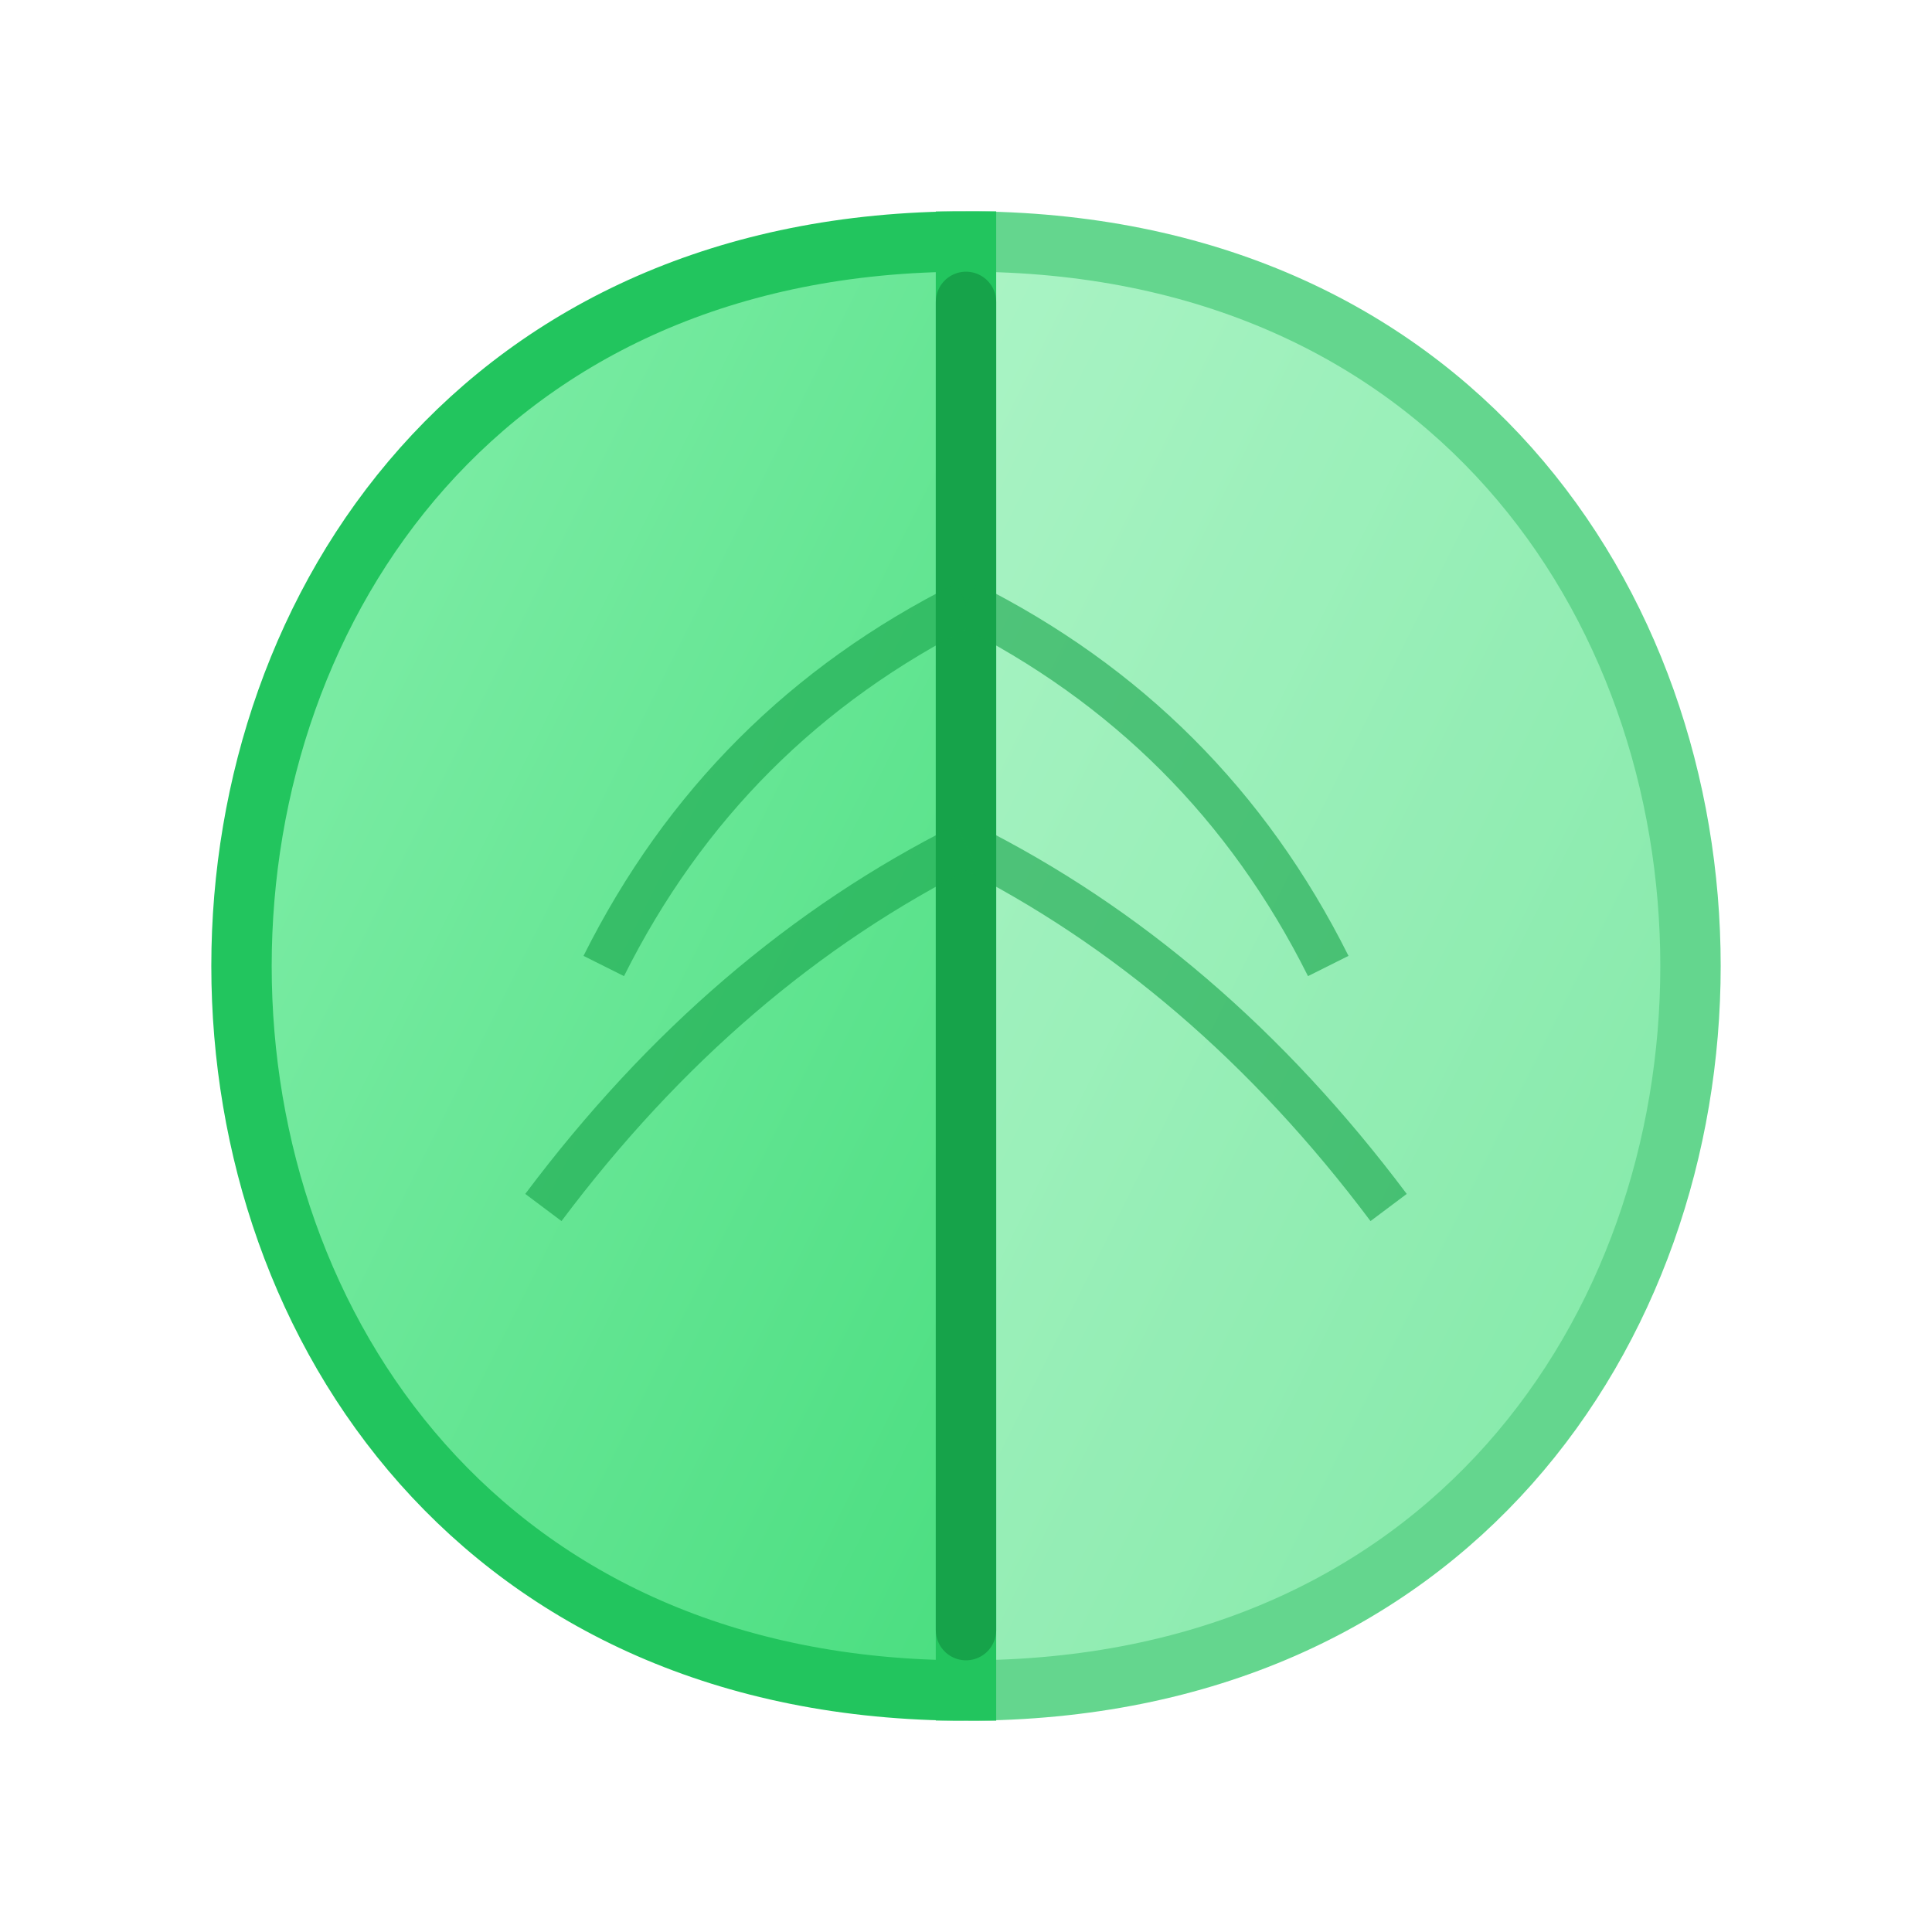
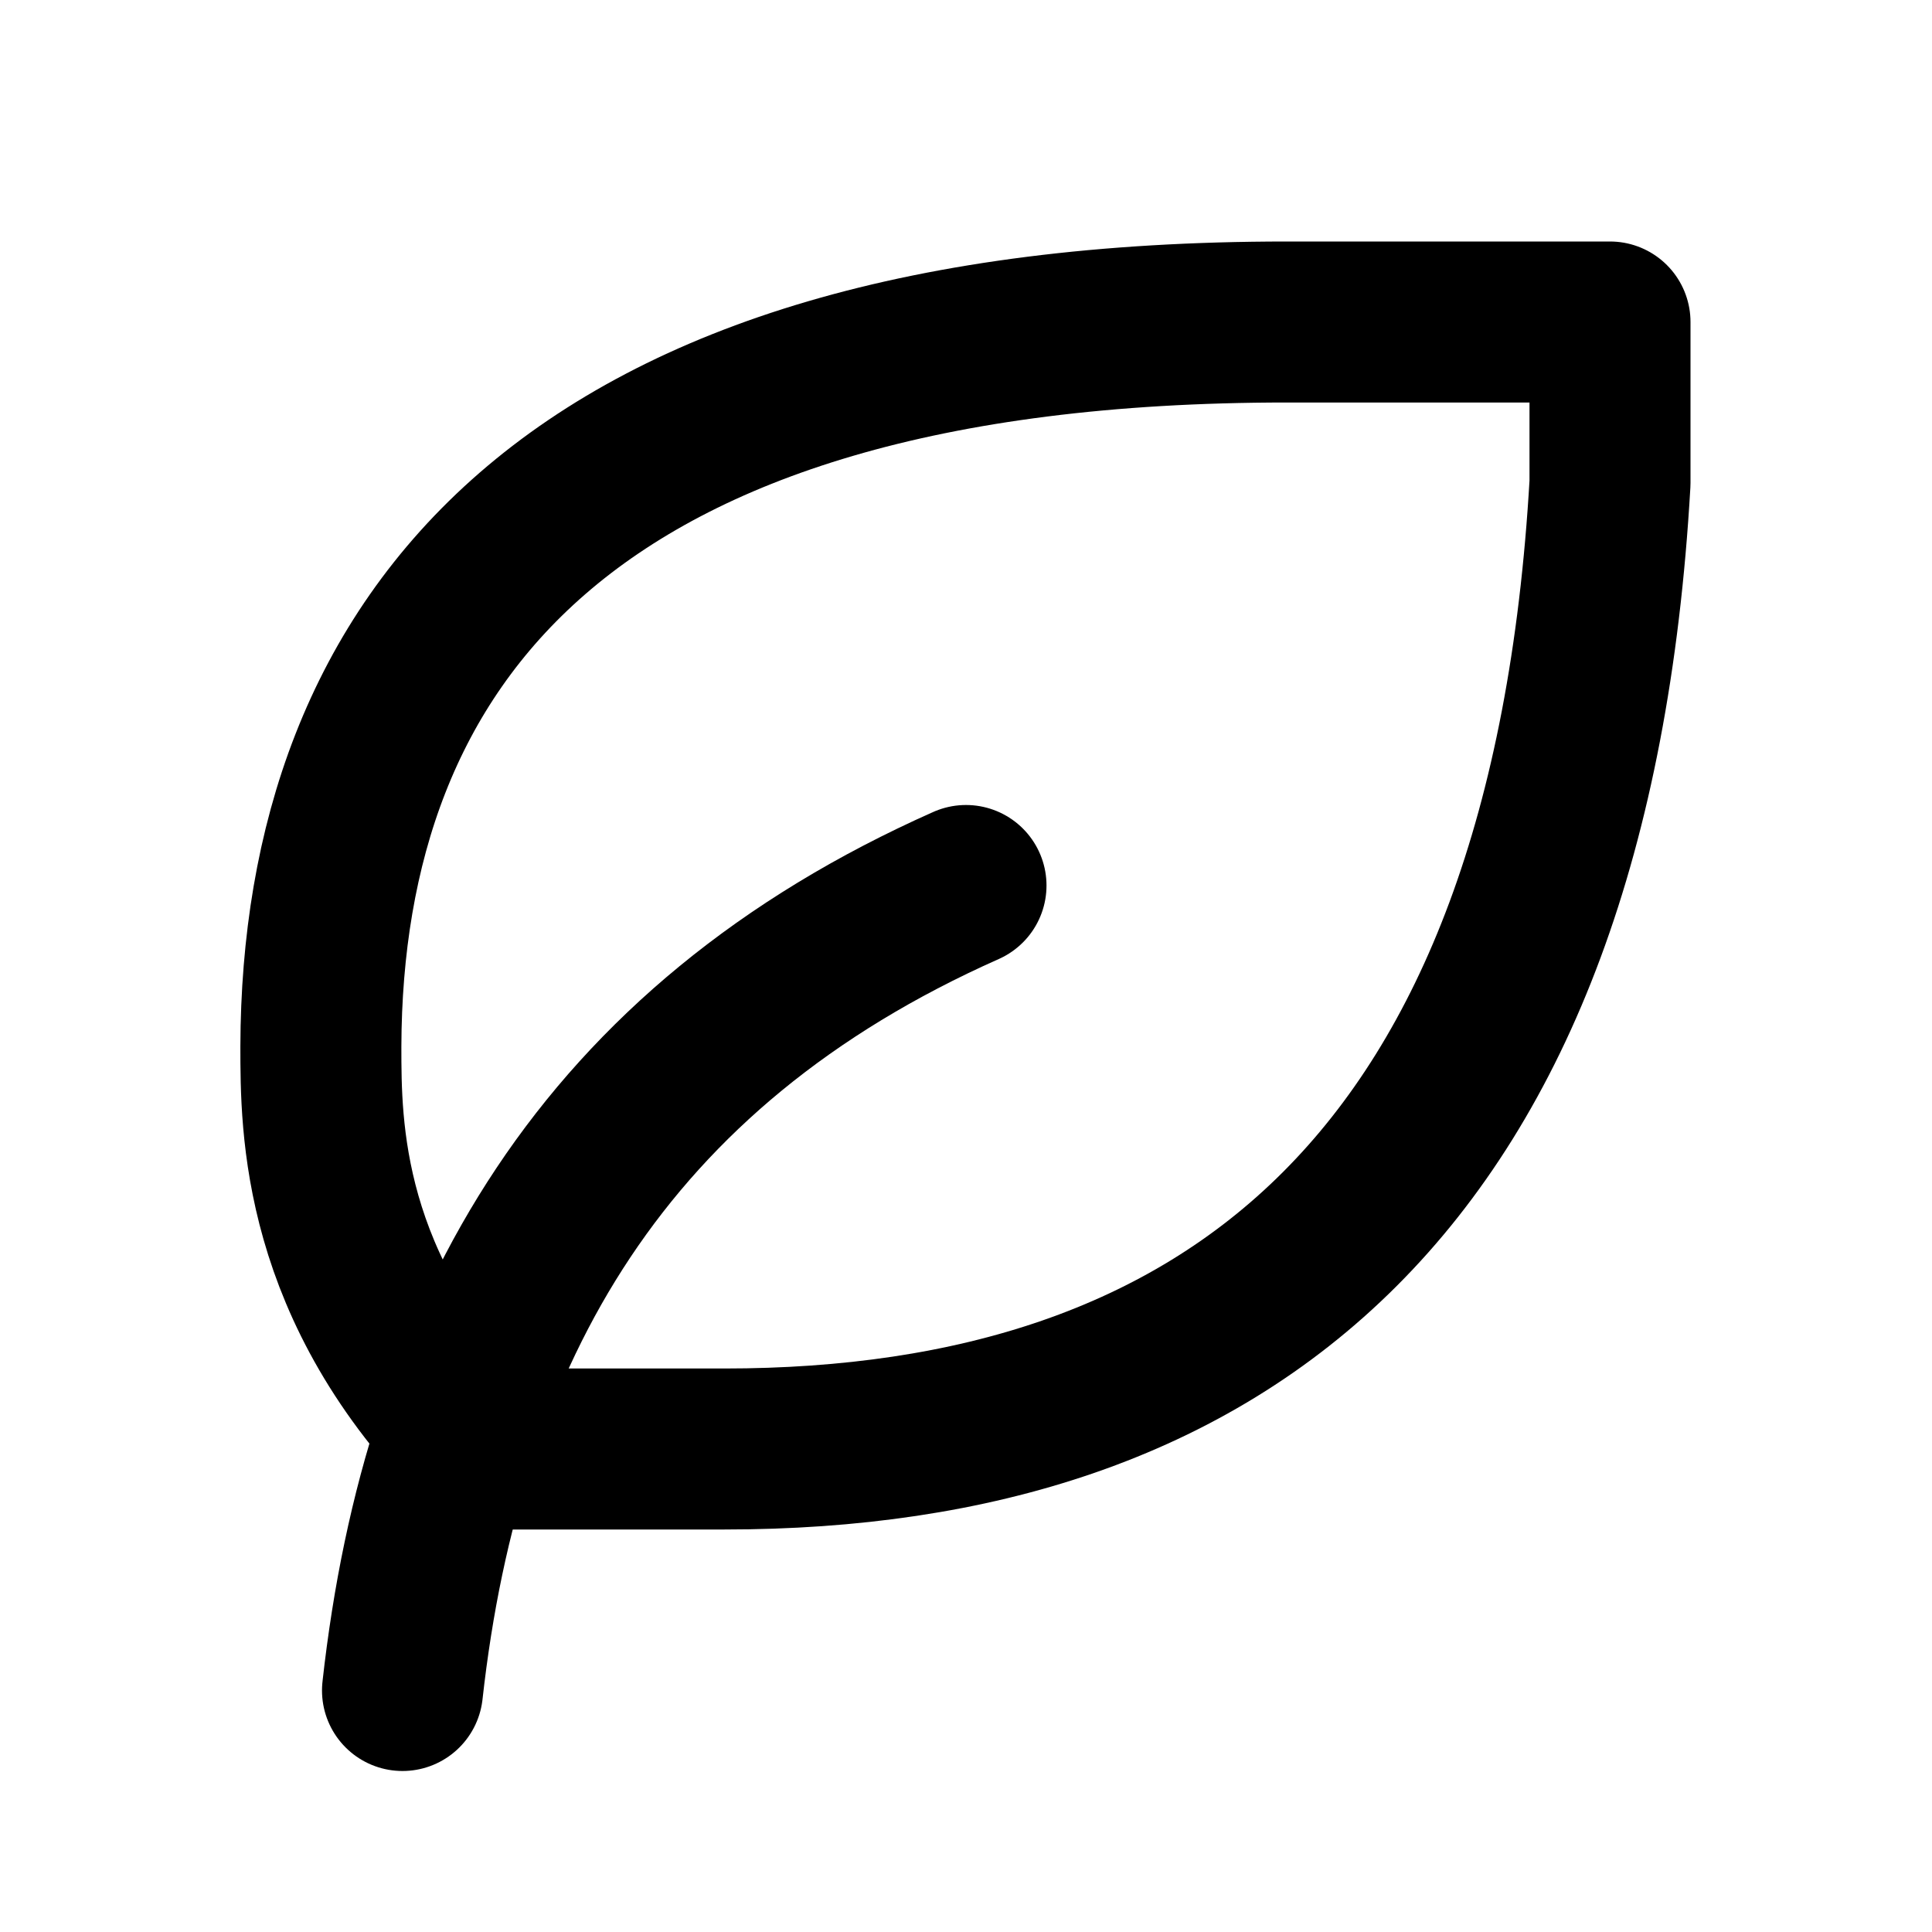
- <svg xmlns="http://www.w3.org/2000/svg" viewBox="0 0 64 64" width="64" height="64">
-   <defs>
-     <linearGradient id="leafGradient" x1="0%" y1="0%" x2="100%" y2="100%">
-       <stop offset="0%" style="stop-color:#86efac;stop-opacity:1" />
-       <stop offset="100%" style="stop-color:#4ade80;stop-opacity:1" />
-     </linearGradient>
-   </defs>
-   <path d="M32 8 C16 8, 8 20, 8 32 C8 44, 16 56, 32 56 L32 32 L32 8 Z" fill="url(#leafGradient)" stroke="#22c55e" stroke-width="2" />
-   <path d="M32 8 C48 8, 56 20, 56 32 C56 44, 48 56, 32 56 L32 32 L32 8 Z" fill="url(#leafGradient)" opacity="0.7" stroke="#22c55e" stroke-width="2" />
-   <line x1="32" y1="10" x2="32" y2="54" stroke="#16a34a" stroke-width="2" stroke-linecap="round" />
-   <path d="M32 20 Q24 24, 20 32" stroke="#16a34a" stroke-width="1.5" fill="none" opacity="0.6" />
-   <path d="M32 28 Q24 32, 18 40" stroke="#16a34a" stroke-width="1.5" fill="none" opacity="0.6" />
-   <path d="M32 20 Q40 24, 44 32" stroke="#16a34a" stroke-width="1.5" fill="none" opacity="0.6" />
-   <path d="M32 28 Q40 32, 46 40" stroke="#16a34a" stroke-width="1.5" fill="none" opacity="0.6" />
+ <svg xmlns="http://www.w3.org/2000/svg" width="24" height="24" viewBox="0 0 24 24" fill="none" stroke="currentColor" stroke-width="2" stroke-linecap="round" stroke-linejoin="round">
+   <path d="M5 21c.5-4.5 2.5-8 7-10" />
+   <path d="M9 18c6.218 0 10.5-3.288 11-12V4h-4.014c-9 0-11.986 4-12 9 0 1 0 3 2 5h3z" />
</svg>
